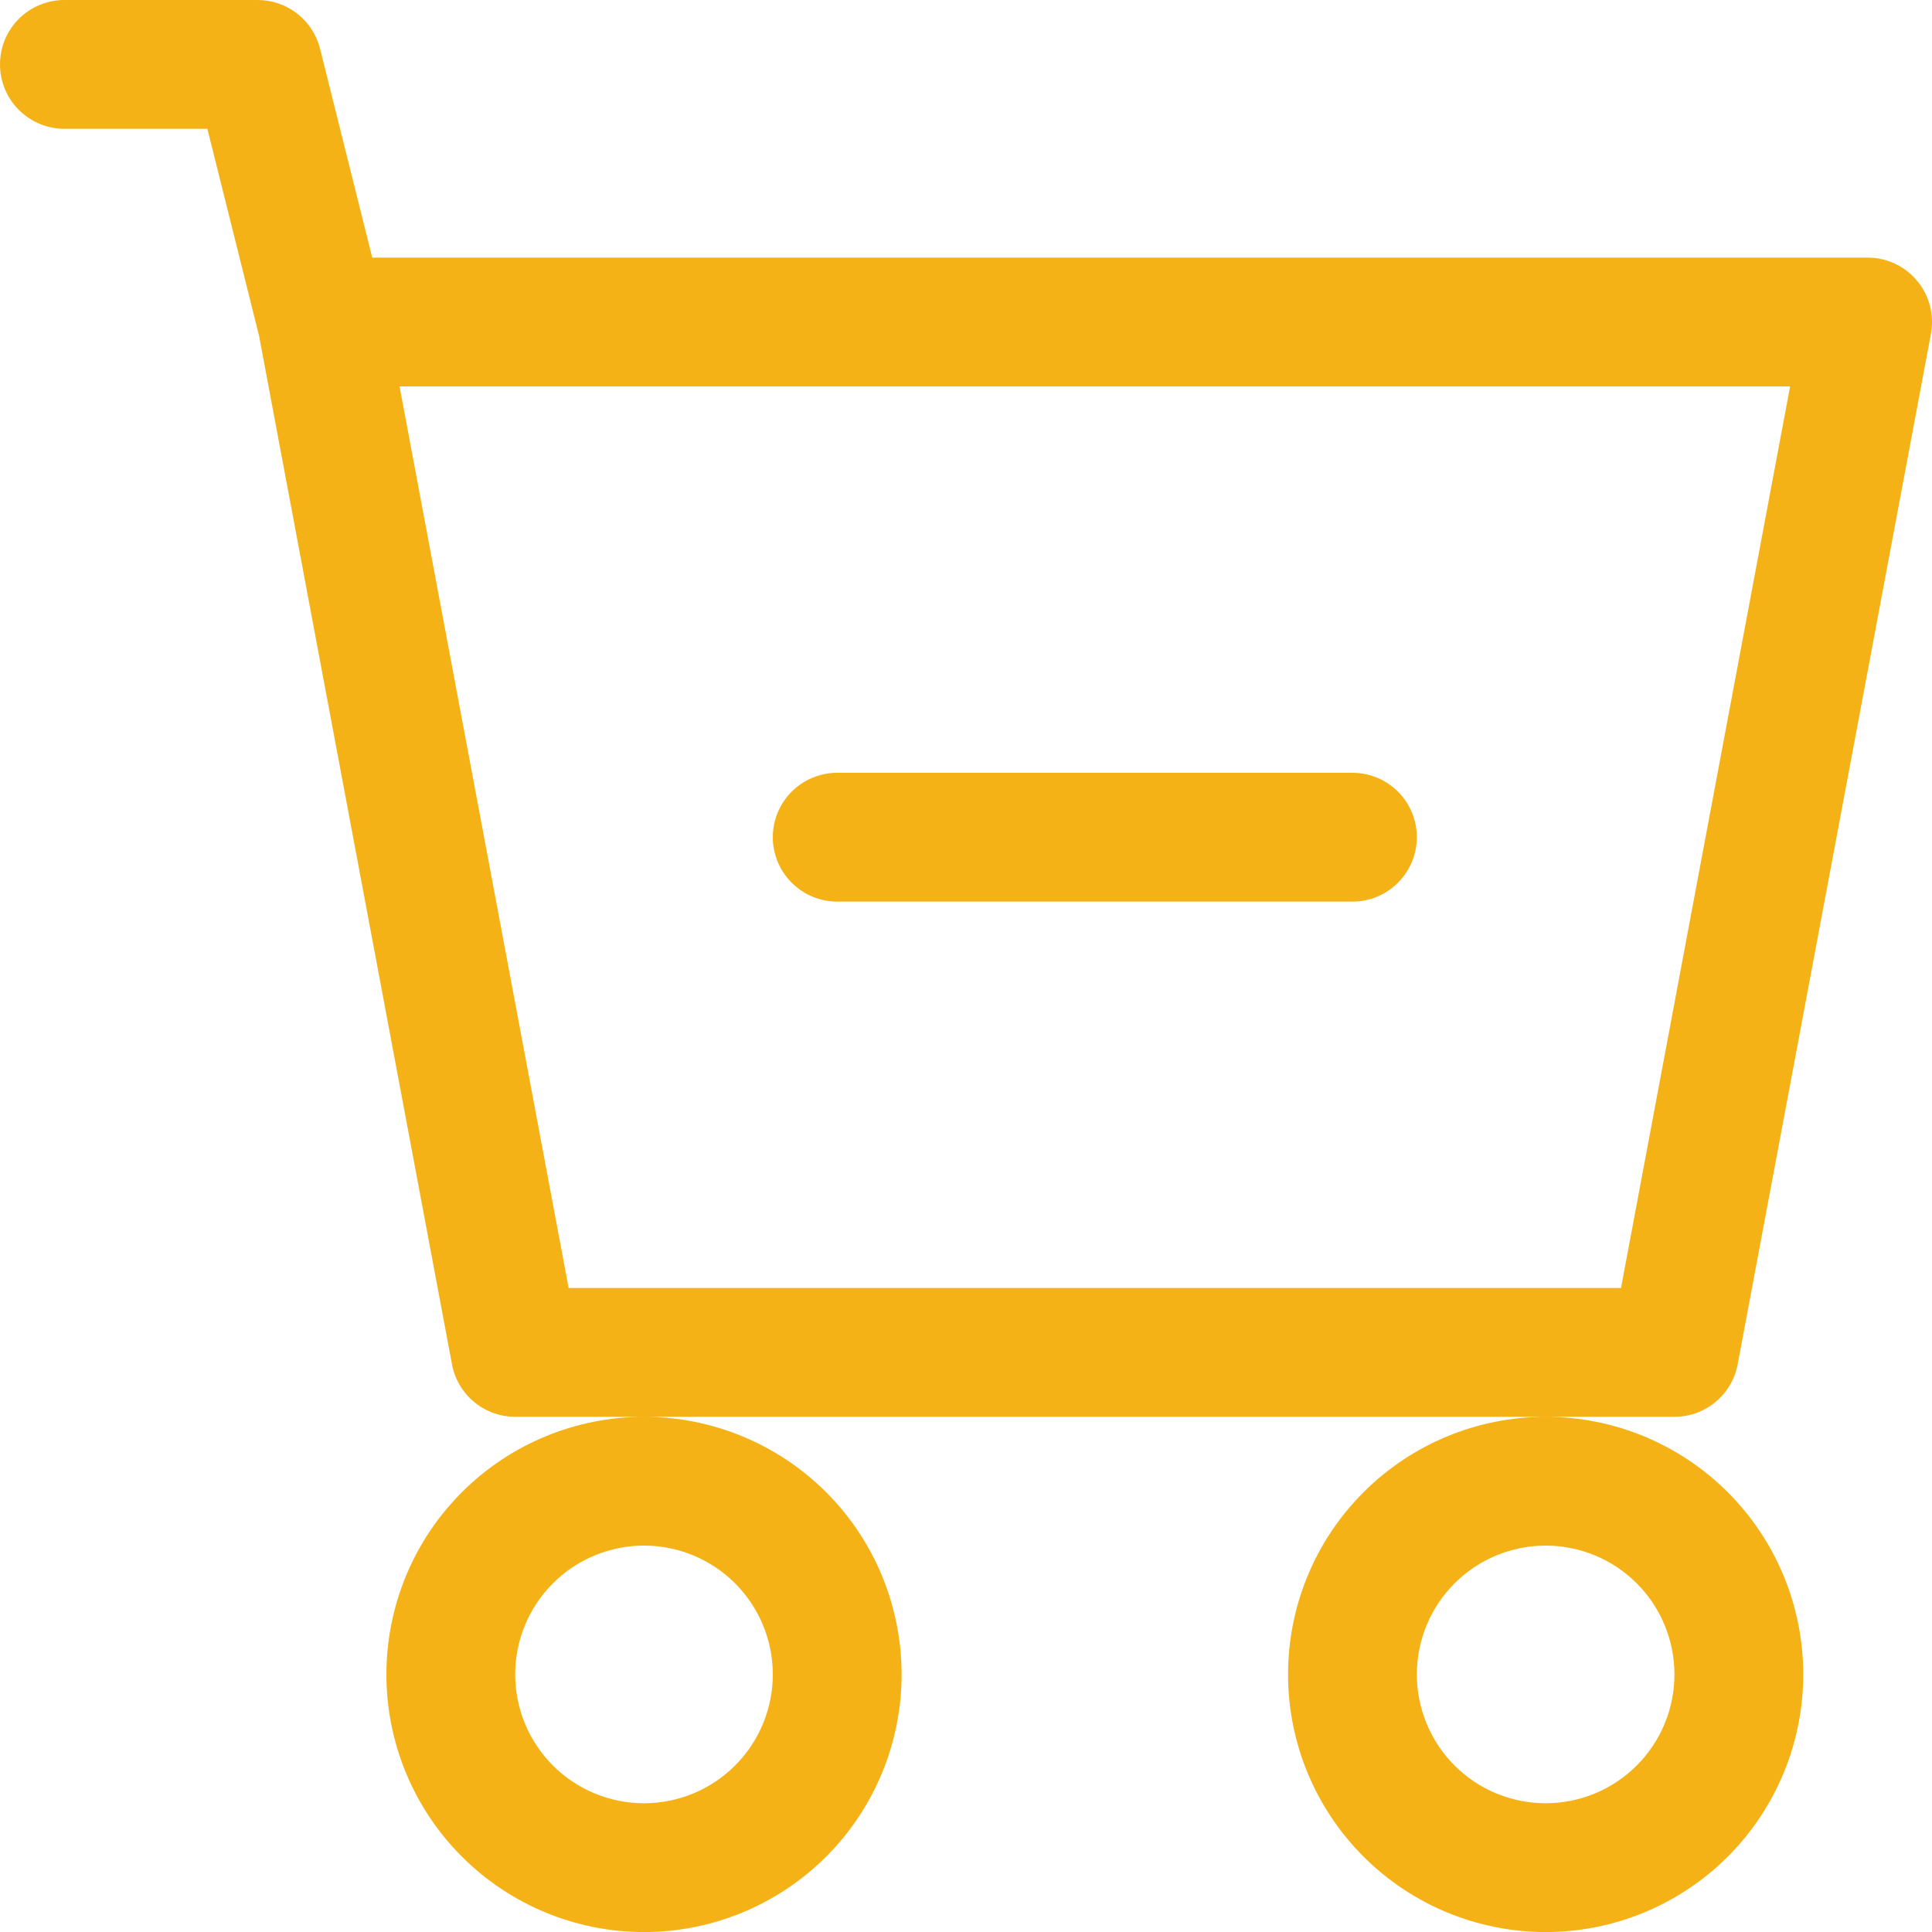
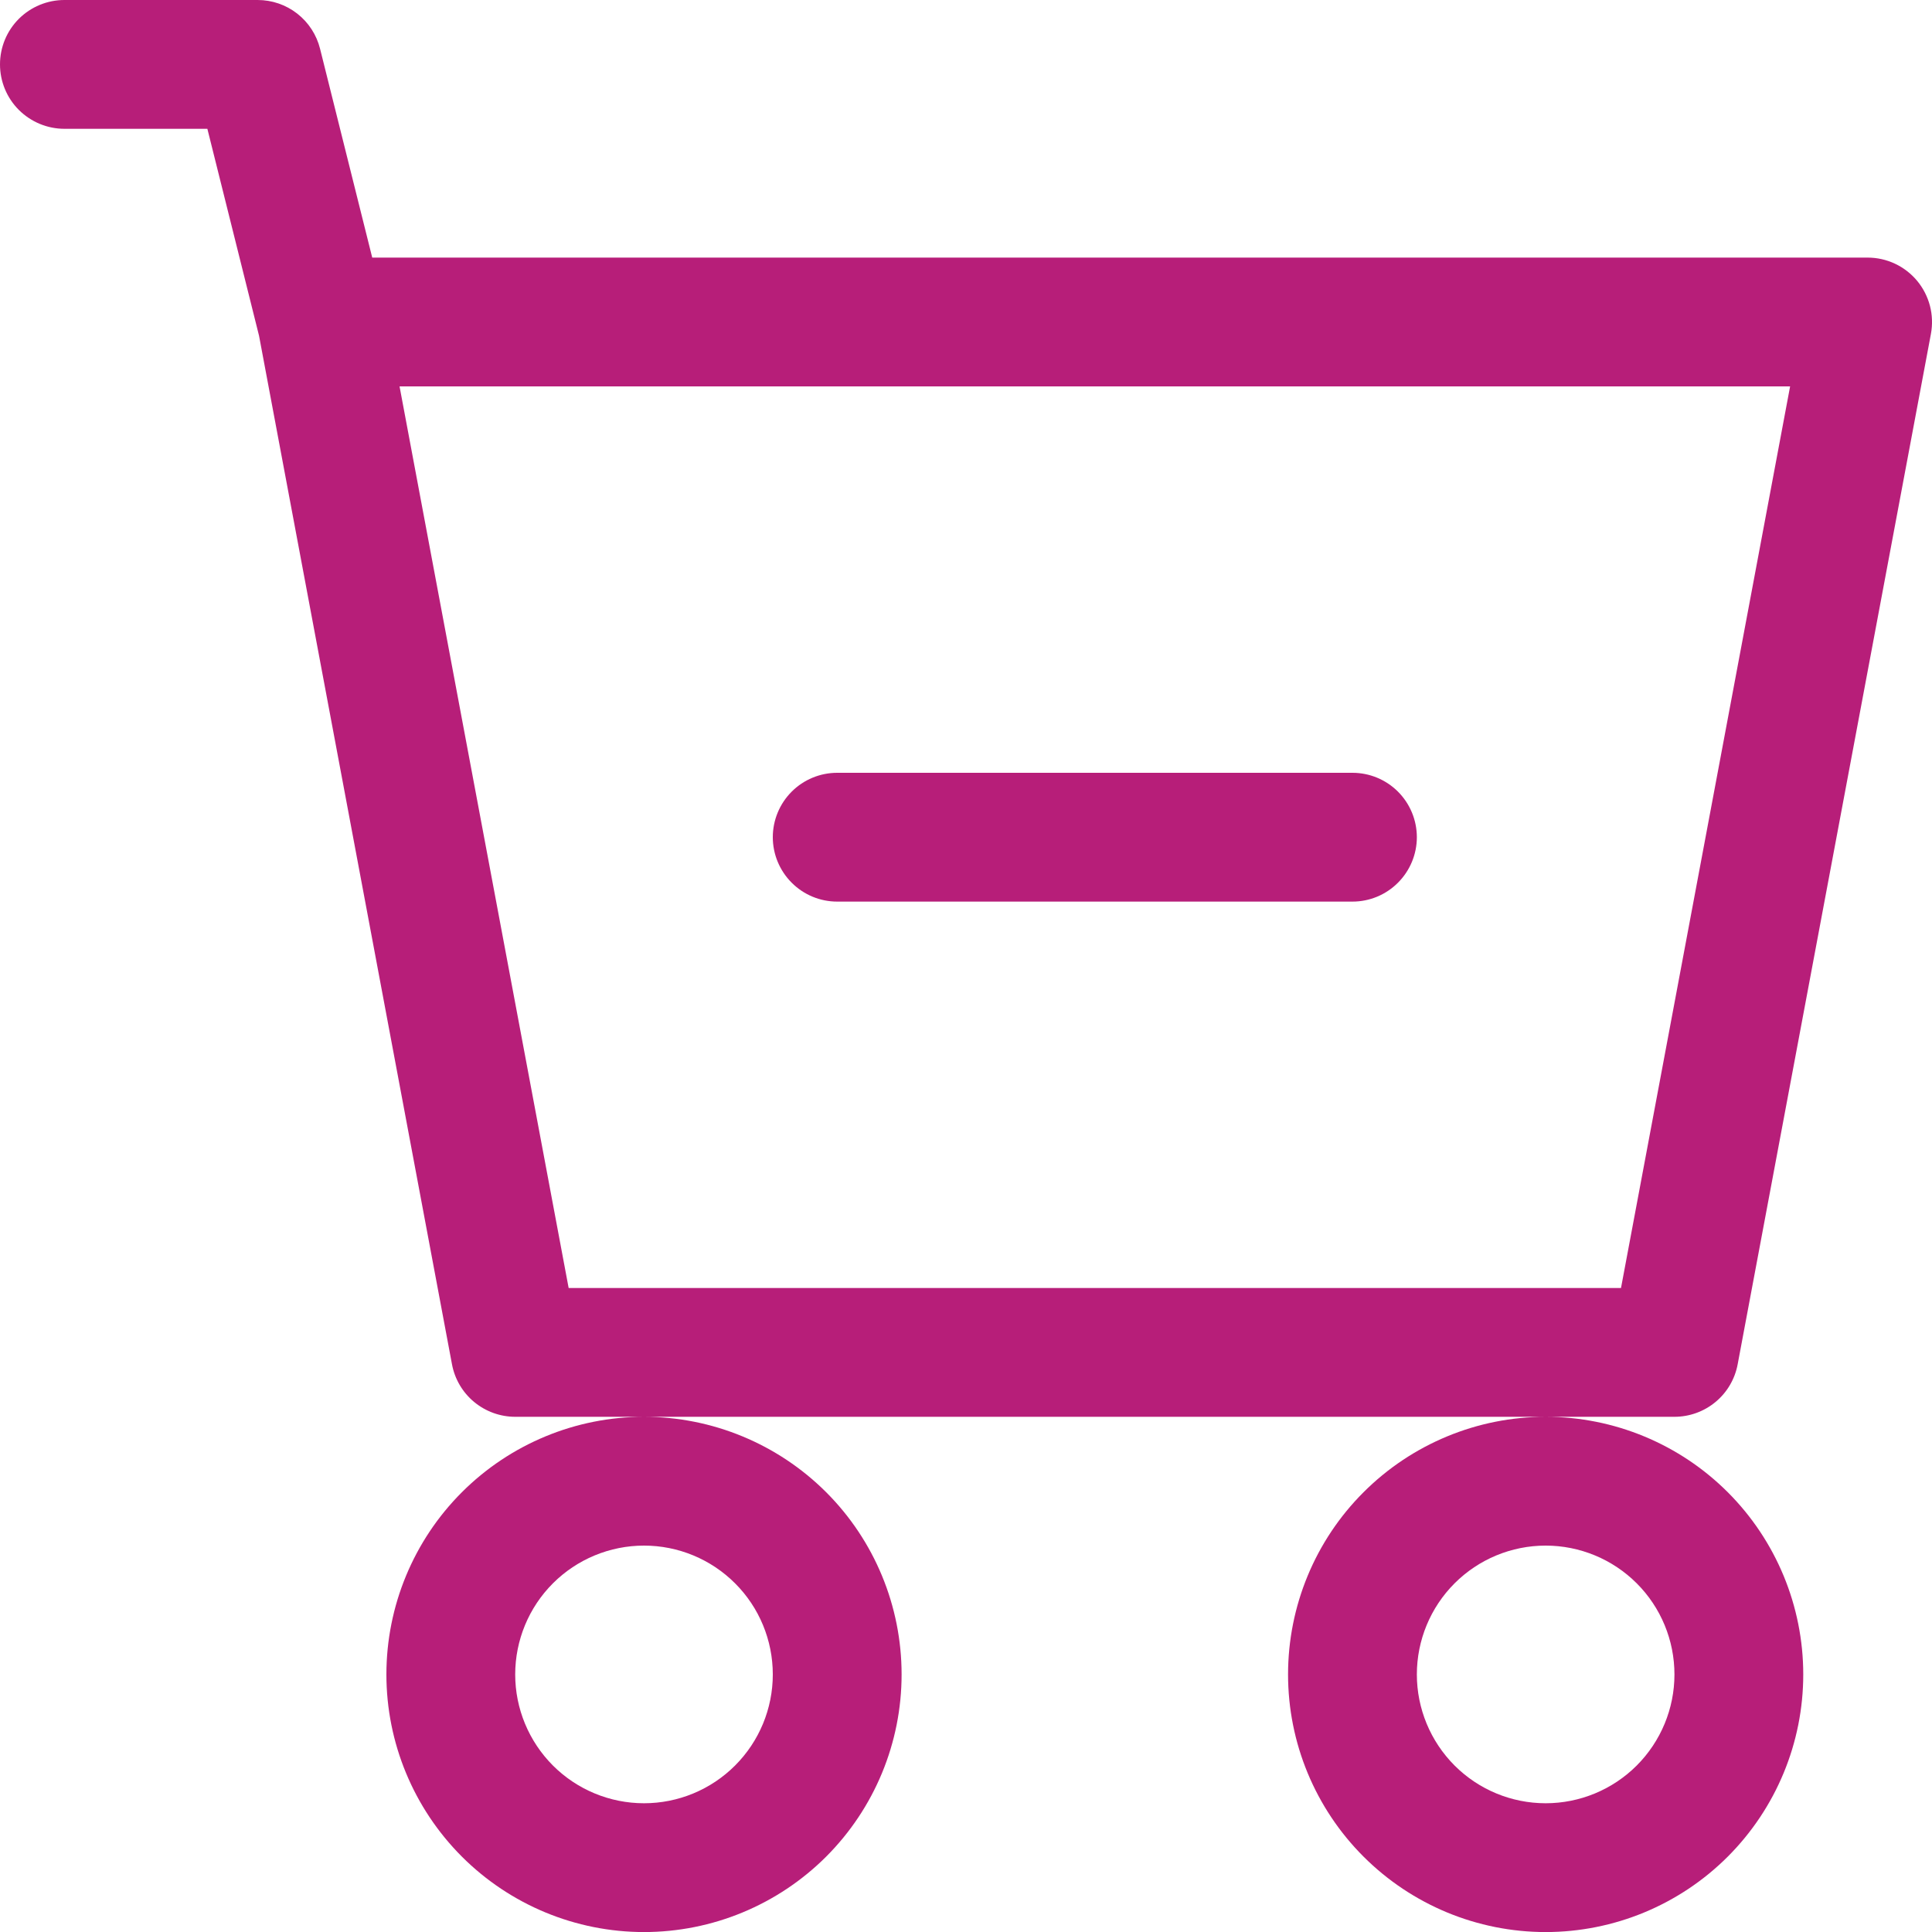
<svg xmlns="http://www.w3.org/2000/svg" width="36" height="36" viewBox="0 0 36 36" fill="none">
-   <path d="M15.6 14.4C15.282 14.4 14.977 14.526 14.752 14.751C14.527 14.976 14.4 15.282 14.4 15.6C14.4 15.918 14.527 16.223 14.752 16.448C14.977 16.674 15.282 16.8 15.6 16.8H25.201C25.519 16.8 25.824 16.674 26.049 16.448C26.274 16.223 26.401 15.918 26.401 15.6C26.401 15.282 26.274 14.976 26.049 14.751C25.824 14.526 25.519 14.4 25.201 14.4H15.6Z" fill="#F5B216" />
-   <path d="M1.2 -0C0.882 -0 0.577 0.126 0.351 0.351C0.126 0.576 0 0.881 0 1.2C0 1.518 0.126 1.823 0.351 2.048C0.577 2.273 0.882 2.4 1.2 2.4H3.864L4.827 6.257L8.422 25.421C8.473 25.696 8.619 25.945 8.834 26.123C9.05 26.302 9.321 26.4 9.6 26.4H12C10.727 26.4 9.506 26.906 8.606 27.806C7.706 28.706 7.2 29.927 7.2 31.201C7.2 32.474 7.706 33.694 8.606 34.595C9.506 35.495 10.727 36.001 12 36.001C13.273 36.001 14.494 35.495 15.395 34.595C16.295 33.694 16.8 32.474 16.8 31.201C16.8 29.927 16.295 28.706 15.395 27.806C14.494 26.906 13.273 26.4 12 26.4H28.801C27.528 26.4 26.307 26.906 25.407 27.806C24.506 28.706 24.001 29.927 24.001 31.201C24.001 32.474 24.506 33.694 25.407 34.595C26.307 35.495 27.528 36.001 28.801 36.001C30.074 36.001 31.295 35.495 32.195 34.595C33.095 33.694 33.601 32.474 33.601 31.201C33.601 29.927 33.095 28.706 32.195 27.806C31.295 26.906 30.074 26.4 28.801 26.4H31.201C31.481 26.4 31.752 26.302 31.967 26.123C32.182 25.945 32.328 25.696 32.379 25.421L35.98 6.221C36.012 6.047 36.006 5.869 35.962 5.699C35.917 5.528 35.836 5.369 35.724 5.234C35.611 5.098 35.47 4.989 35.311 4.914C35.151 4.839 34.977 4.8 34.801 4.8H6.936L5.964 0.909C5.899 0.649 5.75 0.419 5.539 0.254C5.328 0.089 5.068 -0 4.8 -0H1.2ZM10.596 24L7.445 7.2H33.356L30.205 24H10.596V24ZM14.4 31.201C14.4 31.837 14.148 32.447 13.697 32.898C13.247 33.348 12.637 33.601 12 33.601C11.364 33.601 10.753 33.348 10.303 32.898C9.853 32.447 9.6 31.837 9.6 31.201C9.6 30.564 9.853 29.953 10.303 29.503C10.753 29.053 11.364 28.8 12 28.8C12.637 28.8 13.247 29.053 13.697 29.503C14.148 29.953 14.4 30.564 14.4 31.201V31.201ZM31.201 31.201C31.201 31.837 30.948 32.447 30.498 32.898C30.048 33.348 29.437 33.601 28.801 33.601C28.164 33.601 27.554 33.348 27.104 32.898C26.654 32.447 26.401 31.837 26.401 31.201C26.401 30.564 26.654 29.953 27.104 29.503C27.554 29.053 28.164 28.8 28.801 28.8C29.437 28.8 30.048 29.053 30.498 29.503C30.948 29.953 31.201 30.564 31.201 31.201V31.201Z" fill="#F5B216" />
+   <path d="M15.6 14.4C15.282 14.4 14.977 14.526 14.752 14.751C14.527 14.976 14.4 15.282 14.4 15.6C14.4 15.918 14.527 16.223 14.752 16.448C14.977 16.674 15.282 16.8 15.6 16.8H25.201C25.519 16.8 25.824 16.674 26.049 16.448C26.274 16.223 26.401 15.918 26.401 15.6C26.401 15.282 26.274 14.976 26.049 14.751C25.824 14.526 25.519 14.4 25.201 14.4H15.6Z" fill="#B71E79" />
+   <path d="M1.2 -0C0.882 -0 0.577 0.126 0.351 0.351C0.126 0.576 0 0.881 0 1.2C0 1.518 0.126 1.823 0.351 2.048C0.577 2.273 0.882 2.4 1.2 2.4H3.864L4.827 6.257L8.422 25.421C8.473 25.696 8.619 25.945 8.834 26.123C9.05 26.302 9.321 26.4 9.6 26.4H12C10.727 26.4 9.506 26.906 8.606 27.806C7.706 28.706 7.2 29.927 7.2 31.201C7.2 32.474 7.706 33.694 8.606 34.595C9.506 35.495 10.727 36.001 12 36.001C13.273 36.001 14.494 35.495 15.395 34.595C16.295 33.694 16.8 32.474 16.8 31.201C16.8 29.927 16.295 28.706 15.395 27.806C14.494 26.906 13.273 26.4 12 26.4H28.801C27.528 26.4 26.307 26.906 25.407 27.806C24.506 28.706 24.001 29.927 24.001 31.201C24.001 32.474 24.506 33.694 25.407 34.595C26.307 35.495 27.528 36.001 28.801 36.001C30.074 36.001 31.295 35.495 32.195 34.595C33.095 33.694 33.601 32.474 33.601 31.201C33.601 29.927 33.095 28.706 32.195 27.806C31.295 26.906 30.074 26.4 28.801 26.4H31.201C31.481 26.4 31.752 26.302 31.967 26.123C32.182 25.945 32.328 25.696 32.379 25.421L35.98 6.221C36.012 6.047 36.006 5.869 35.962 5.699C35.917 5.528 35.836 5.369 35.724 5.234C35.611 5.098 35.47 4.989 35.311 4.914C35.151 4.839 34.977 4.8 34.801 4.8H6.936L5.964 0.909C5.899 0.649 5.75 0.419 5.539 0.254C5.328 0.089 5.068 -0 4.8 -0H1.2ZM10.596 24L7.445 7.2H33.356L30.205 24H10.596V24ZM14.4 31.201C14.4 31.837 14.148 32.447 13.697 32.898C13.247 33.348 12.637 33.601 12 33.601C11.364 33.601 10.753 33.348 10.303 32.898C9.853 32.447 9.6 31.837 9.6 31.201C9.6 30.564 9.853 29.953 10.303 29.503C10.753 29.053 11.364 28.8 12 28.8C12.637 28.8 13.247 29.053 13.697 29.503C14.148 29.953 14.4 30.564 14.4 31.201V31.201ZM31.201 31.201C31.201 31.837 30.948 32.447 30.498 32.898C30.048 33.348 29.437 33.601 28.801 33.601C28.164 33.601 27.554 33.348 27.104 32.898C26.654 32.447 26.401 31.837 26.401 31.201C26.401 30.564 26.654 29.953 27.104 29.503C27.554 29.053 28.164 28.8 28.801 28.8C29.437 28.8 30.048 29.053 30.498 29.503C30.948 29.953 31.201 30.564 31.201 31.201V31.201Z" fill="#B71E79" />
</svg>
